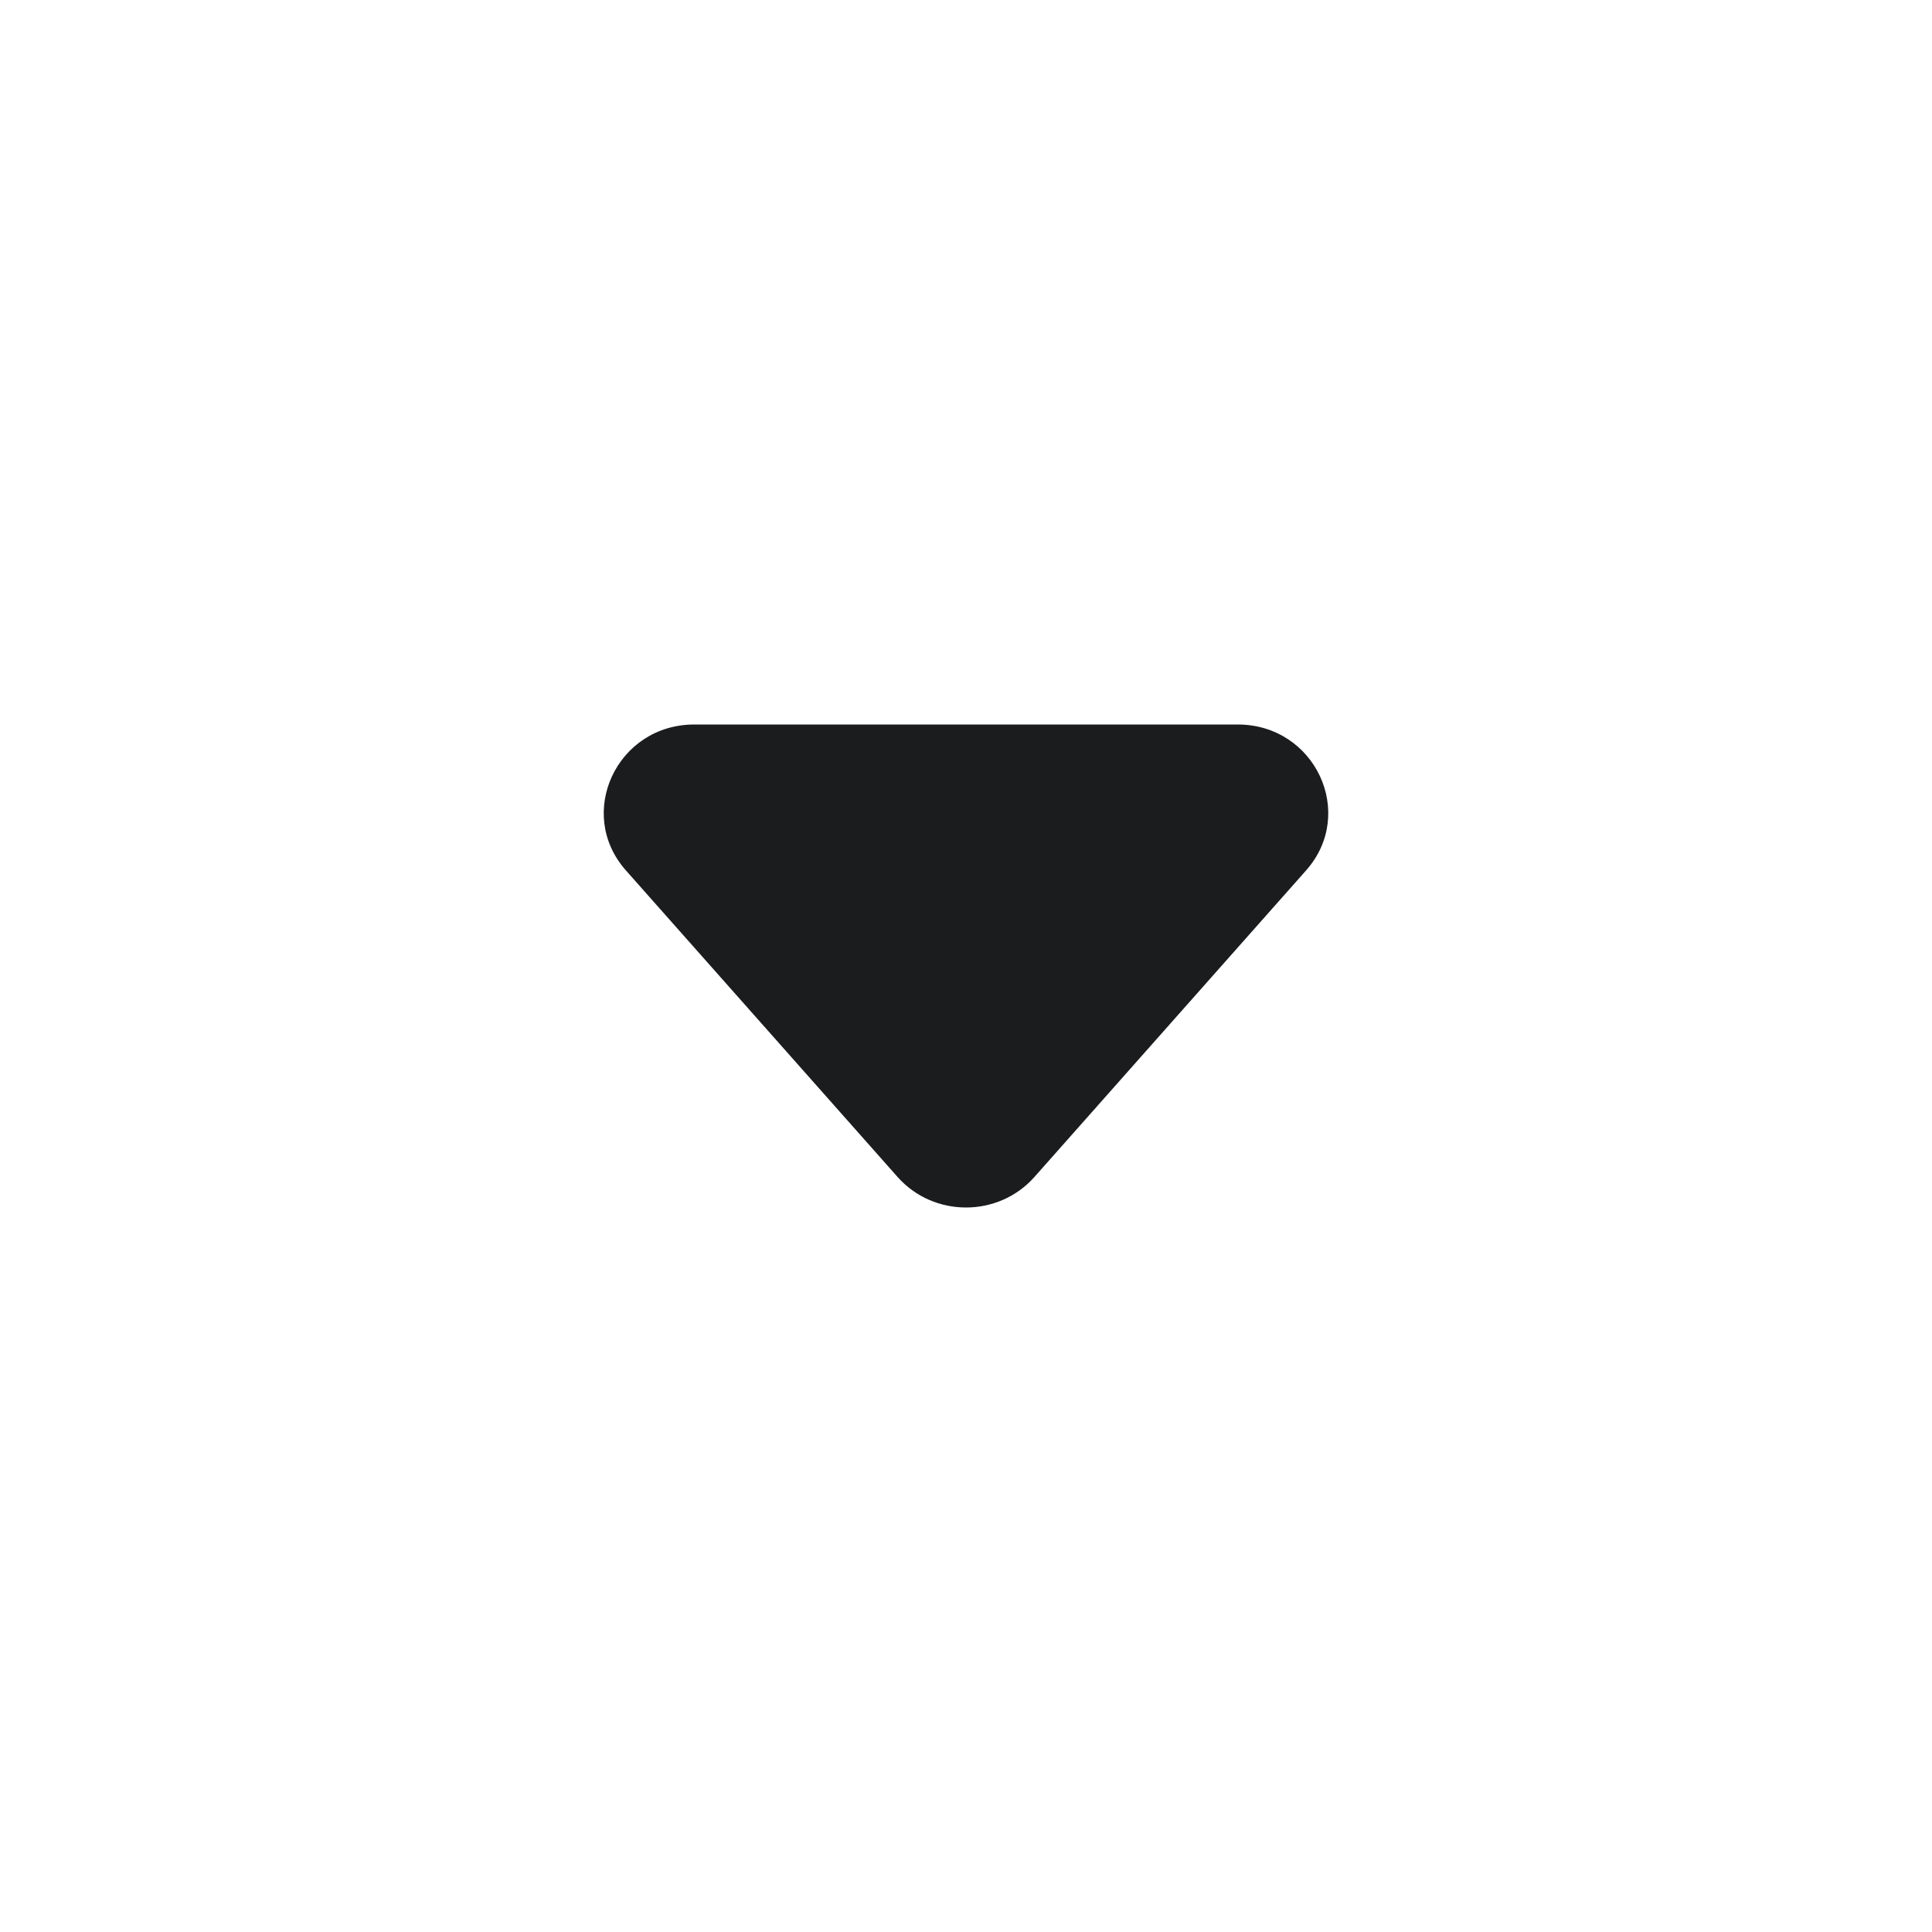
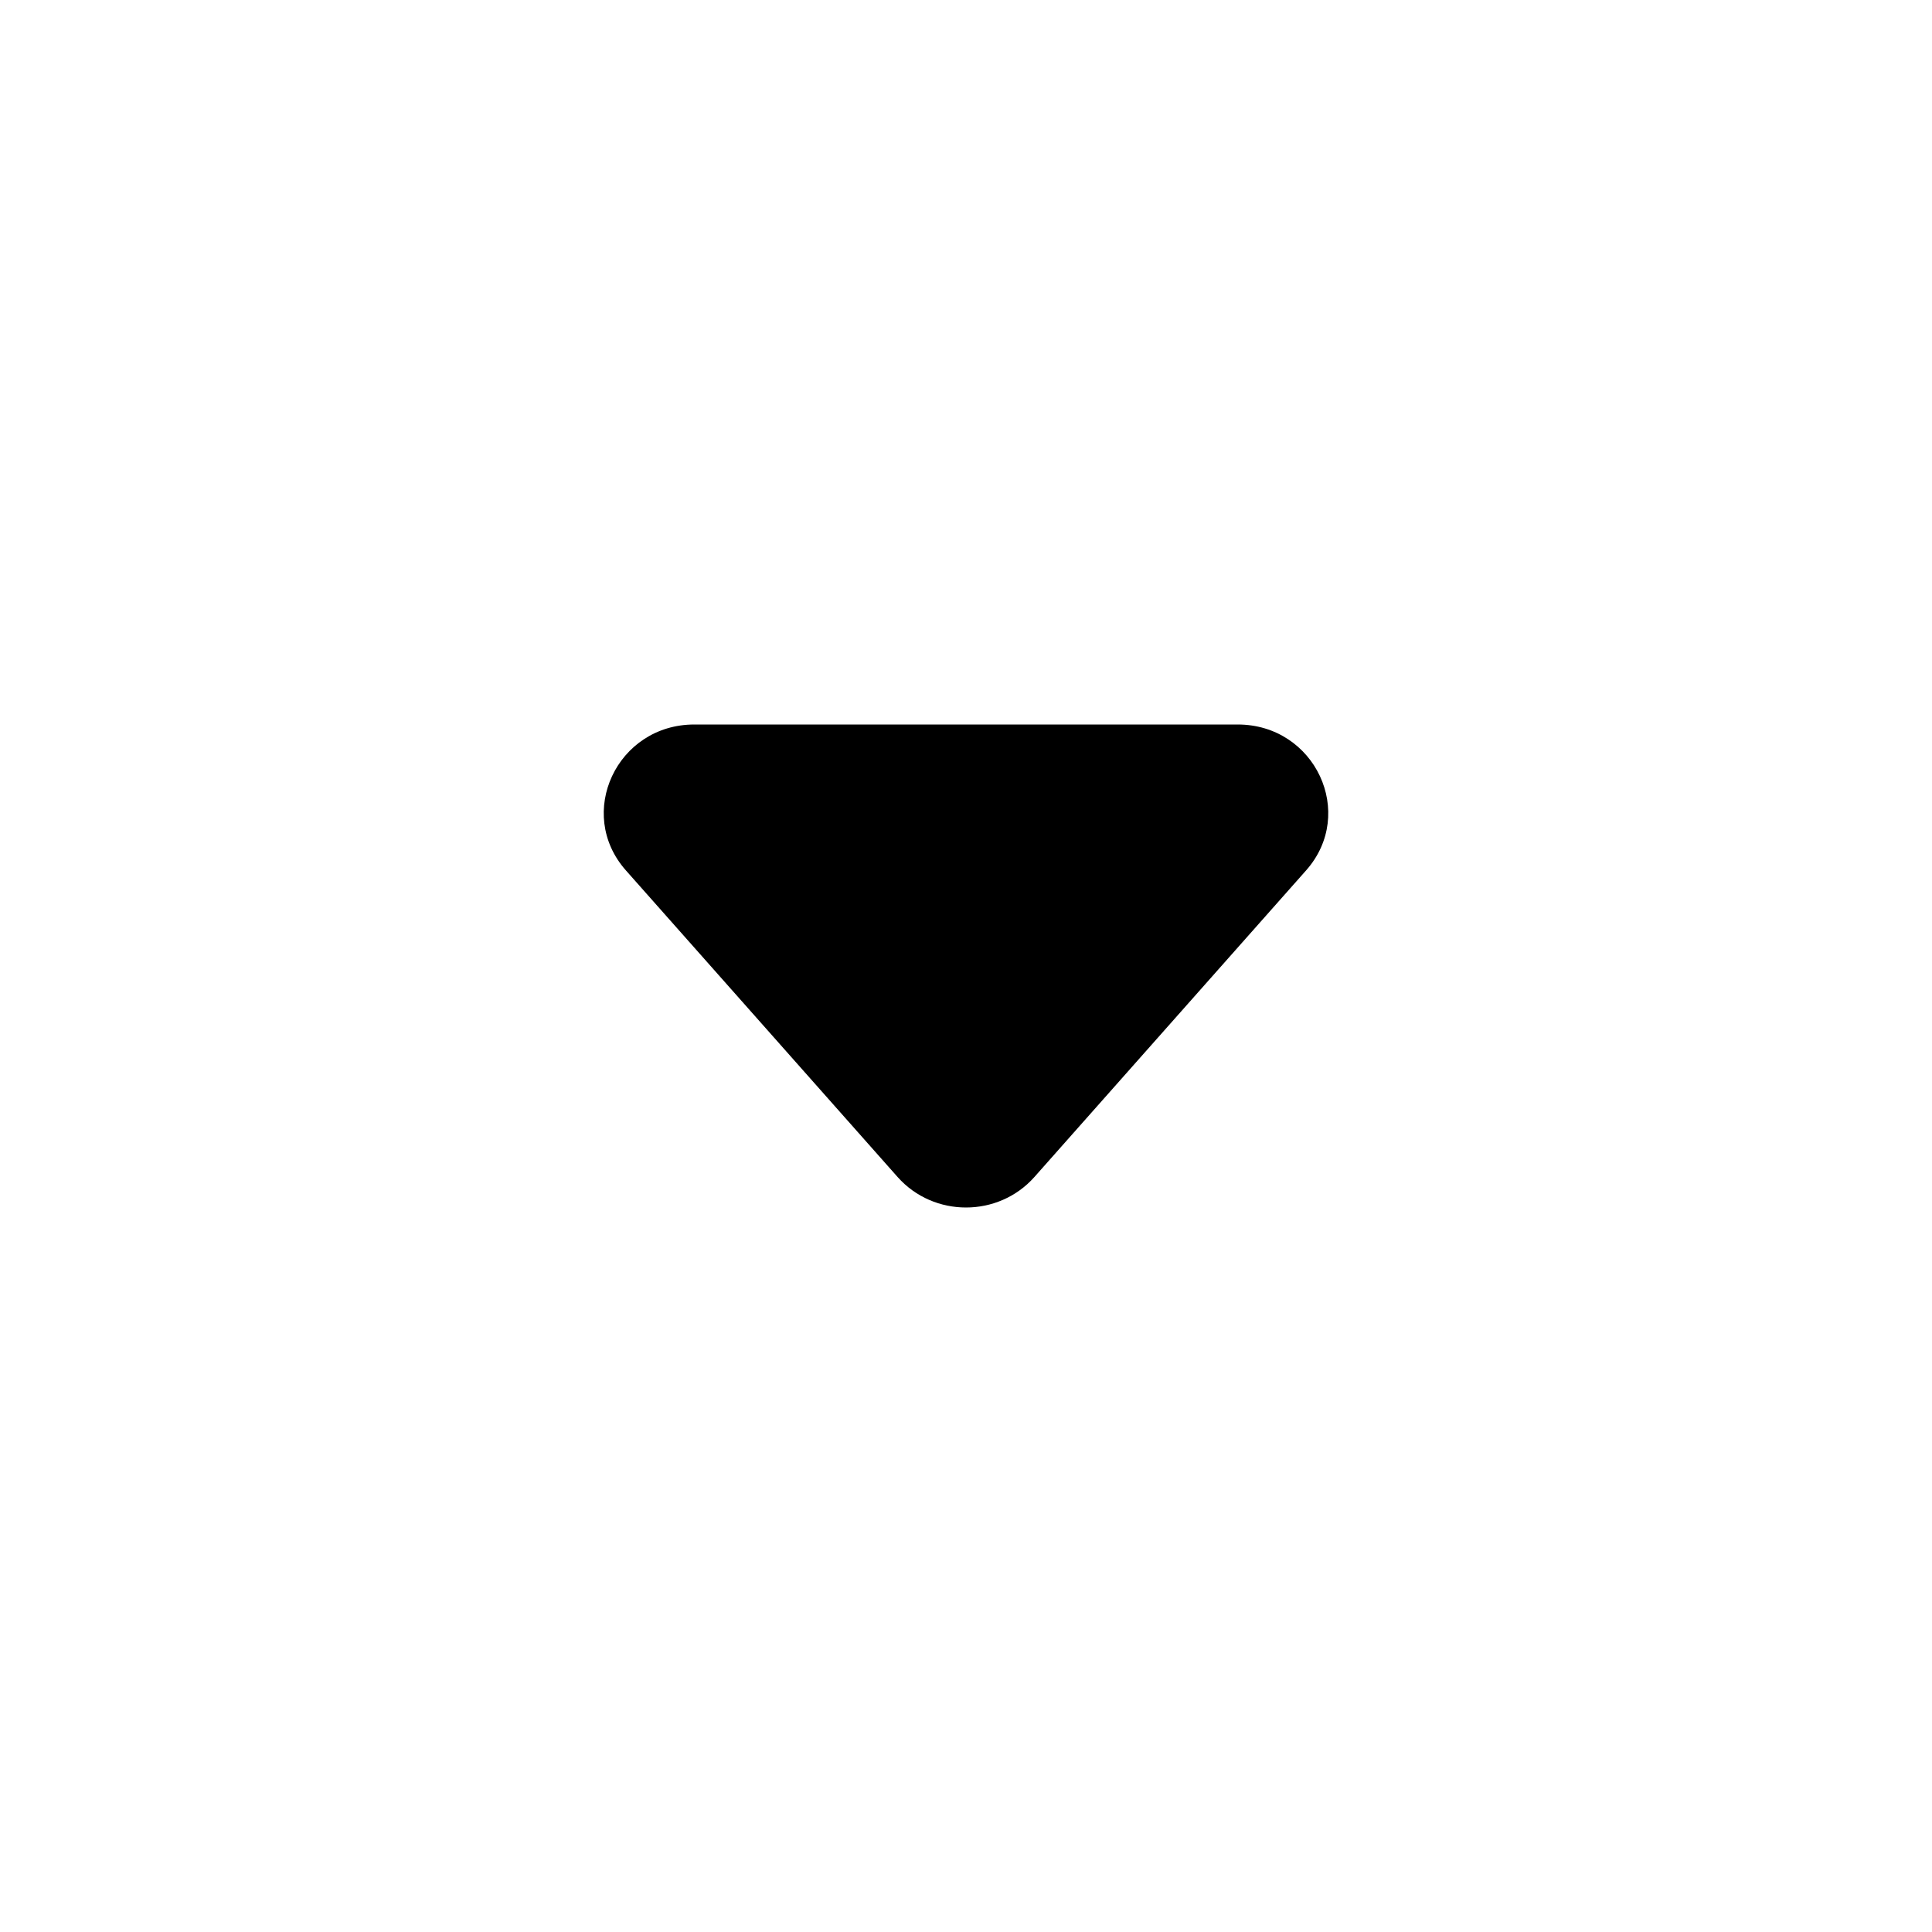
<svg xmlns="http://www.w3.org/2000/svg" width="16" height="16" viewBox="0 0 16 16" fill="none">
  <g id="carret-down">
-     <path id="Vector" d="M8.566 9.748C8.267 10.084 7.733 10.084 7.434 9.748L5.184 7.209C4.764 6.736 5.109 6 5.75 6L10.25 6C10.891 6 11.236 6.736 10.816 7.209L8.566 9.748Z" fill="#1B1C1E" />
+     <path id="Vector" d="M8.566 9.748C8.267 10.084 7.733 10.084 7.434 9.748L5.184 7.209C4.764 6.736 5.109 6 5.75 6L10.25 6C10.891 6 11.236 6.736 10.816 7.209L8.566 9.748Z" fill="currentColor" />
  </g>
</svg>
